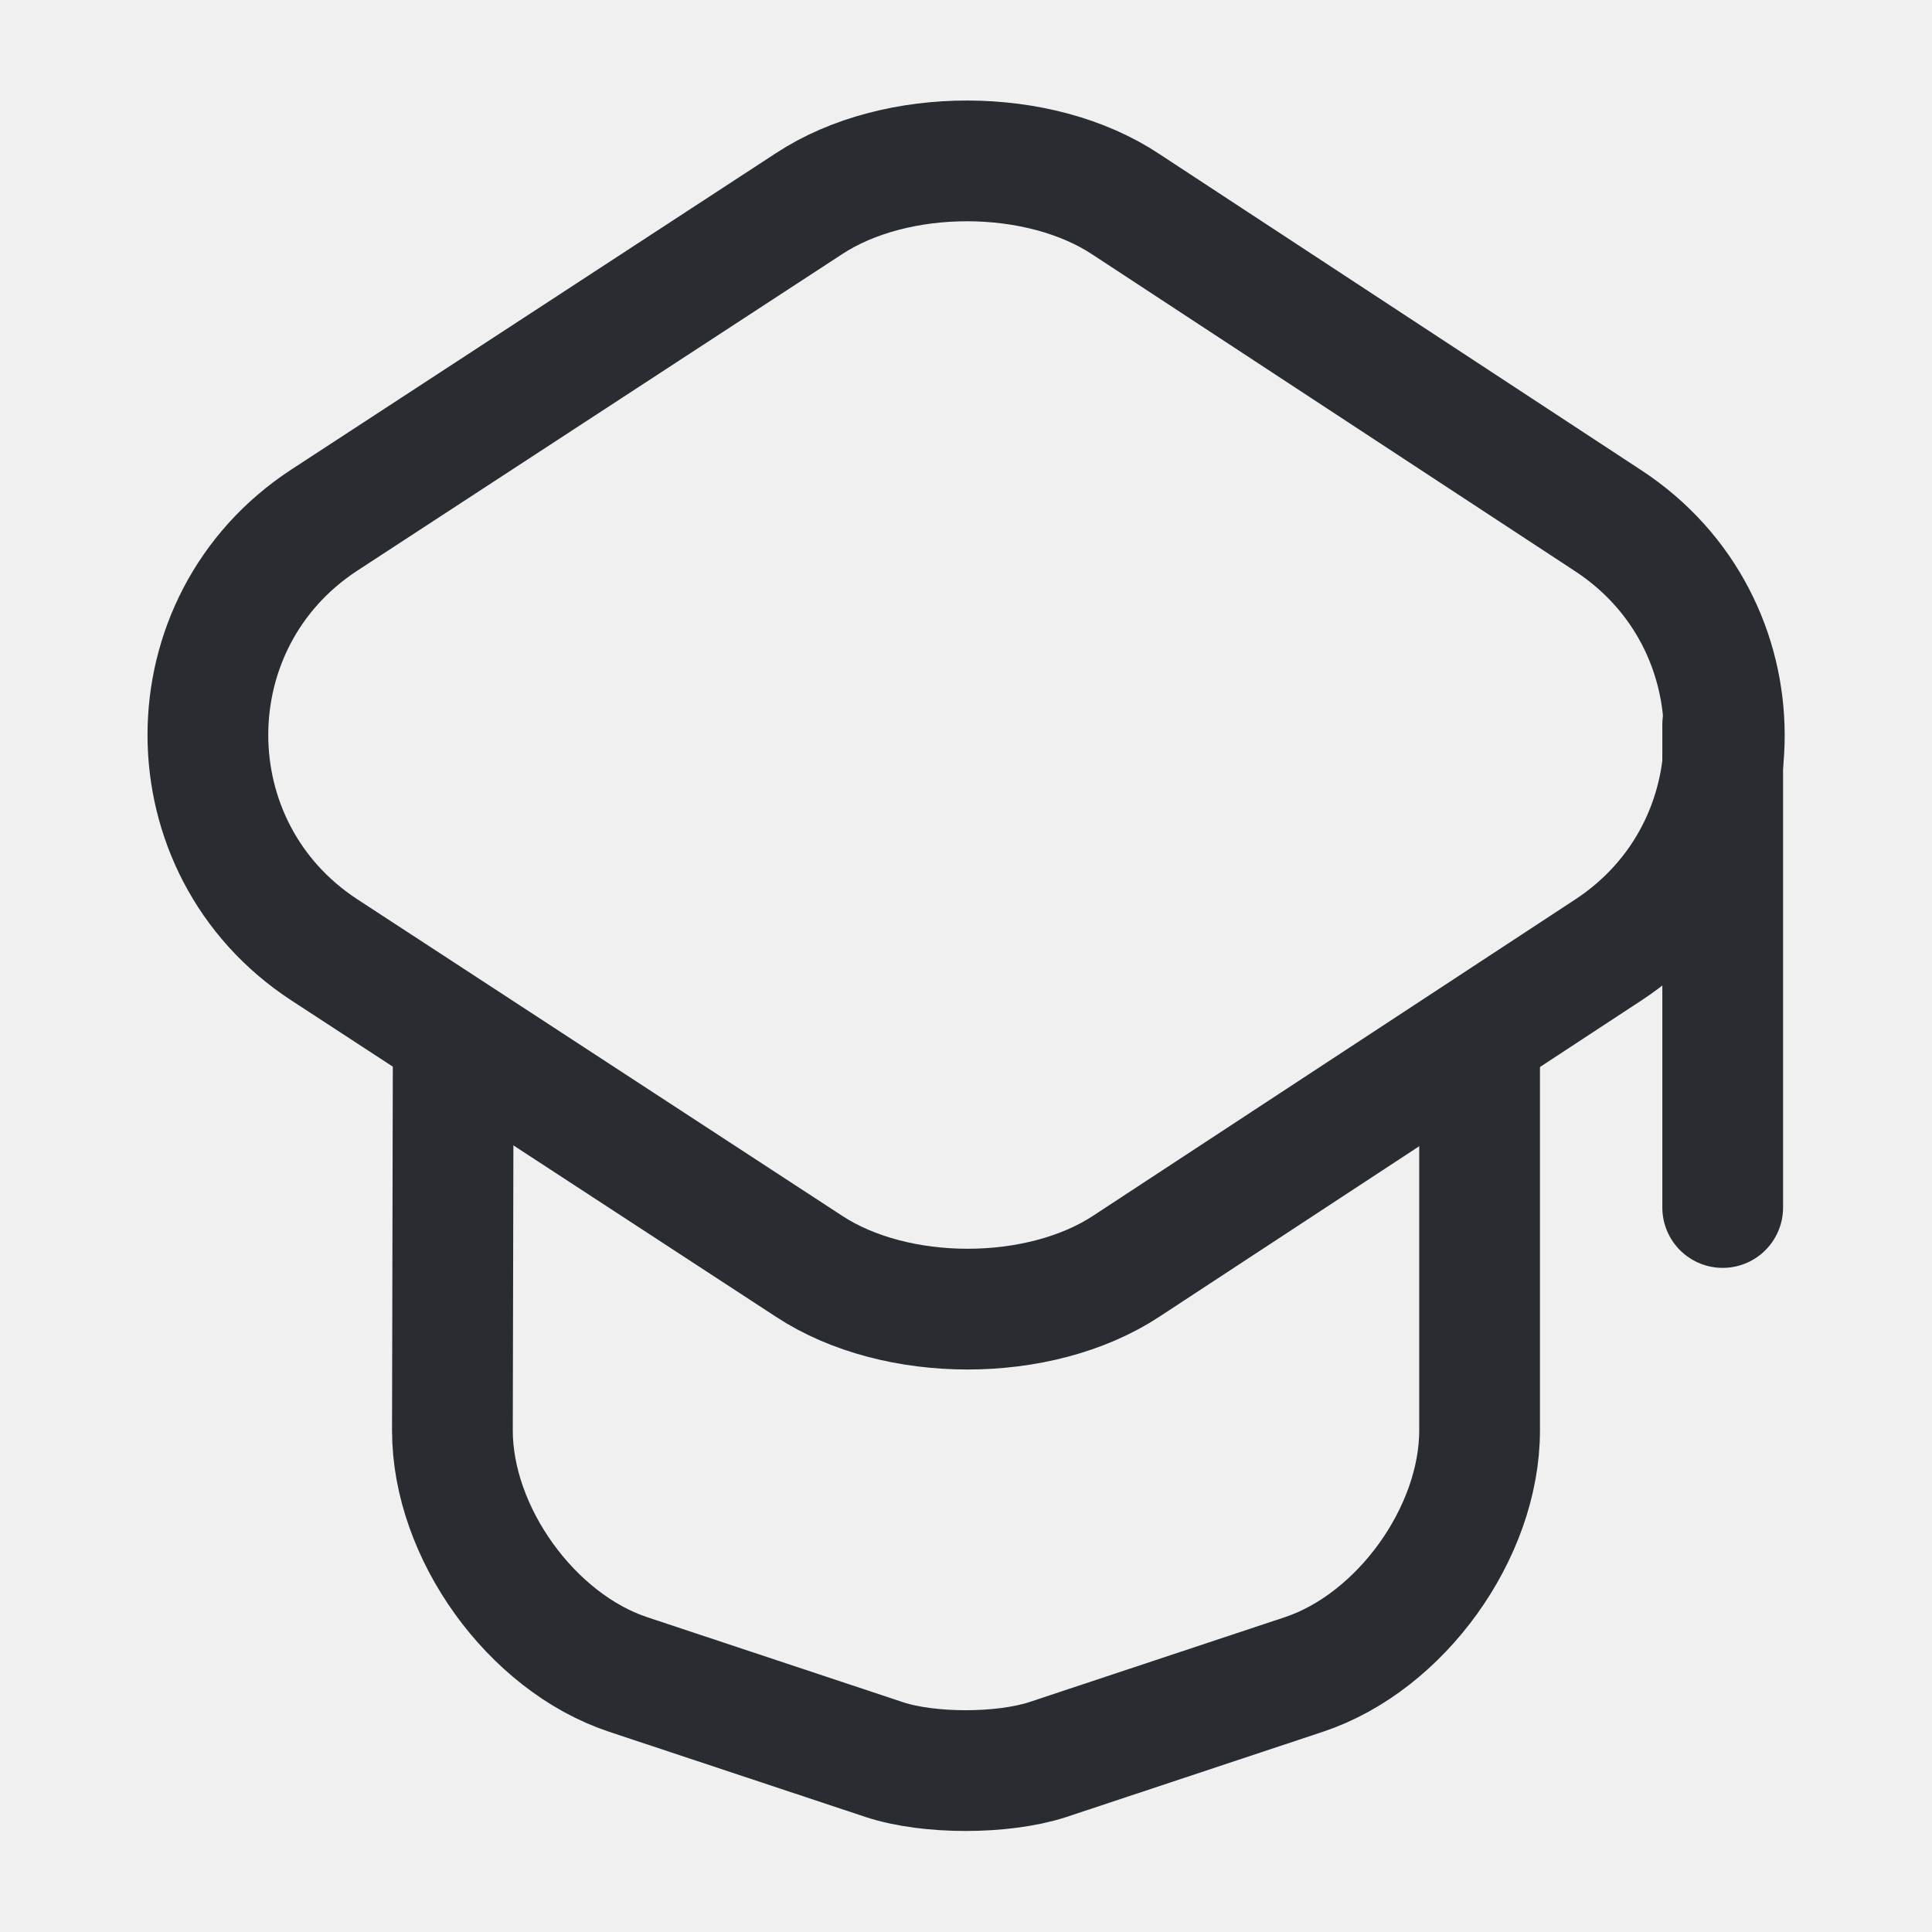
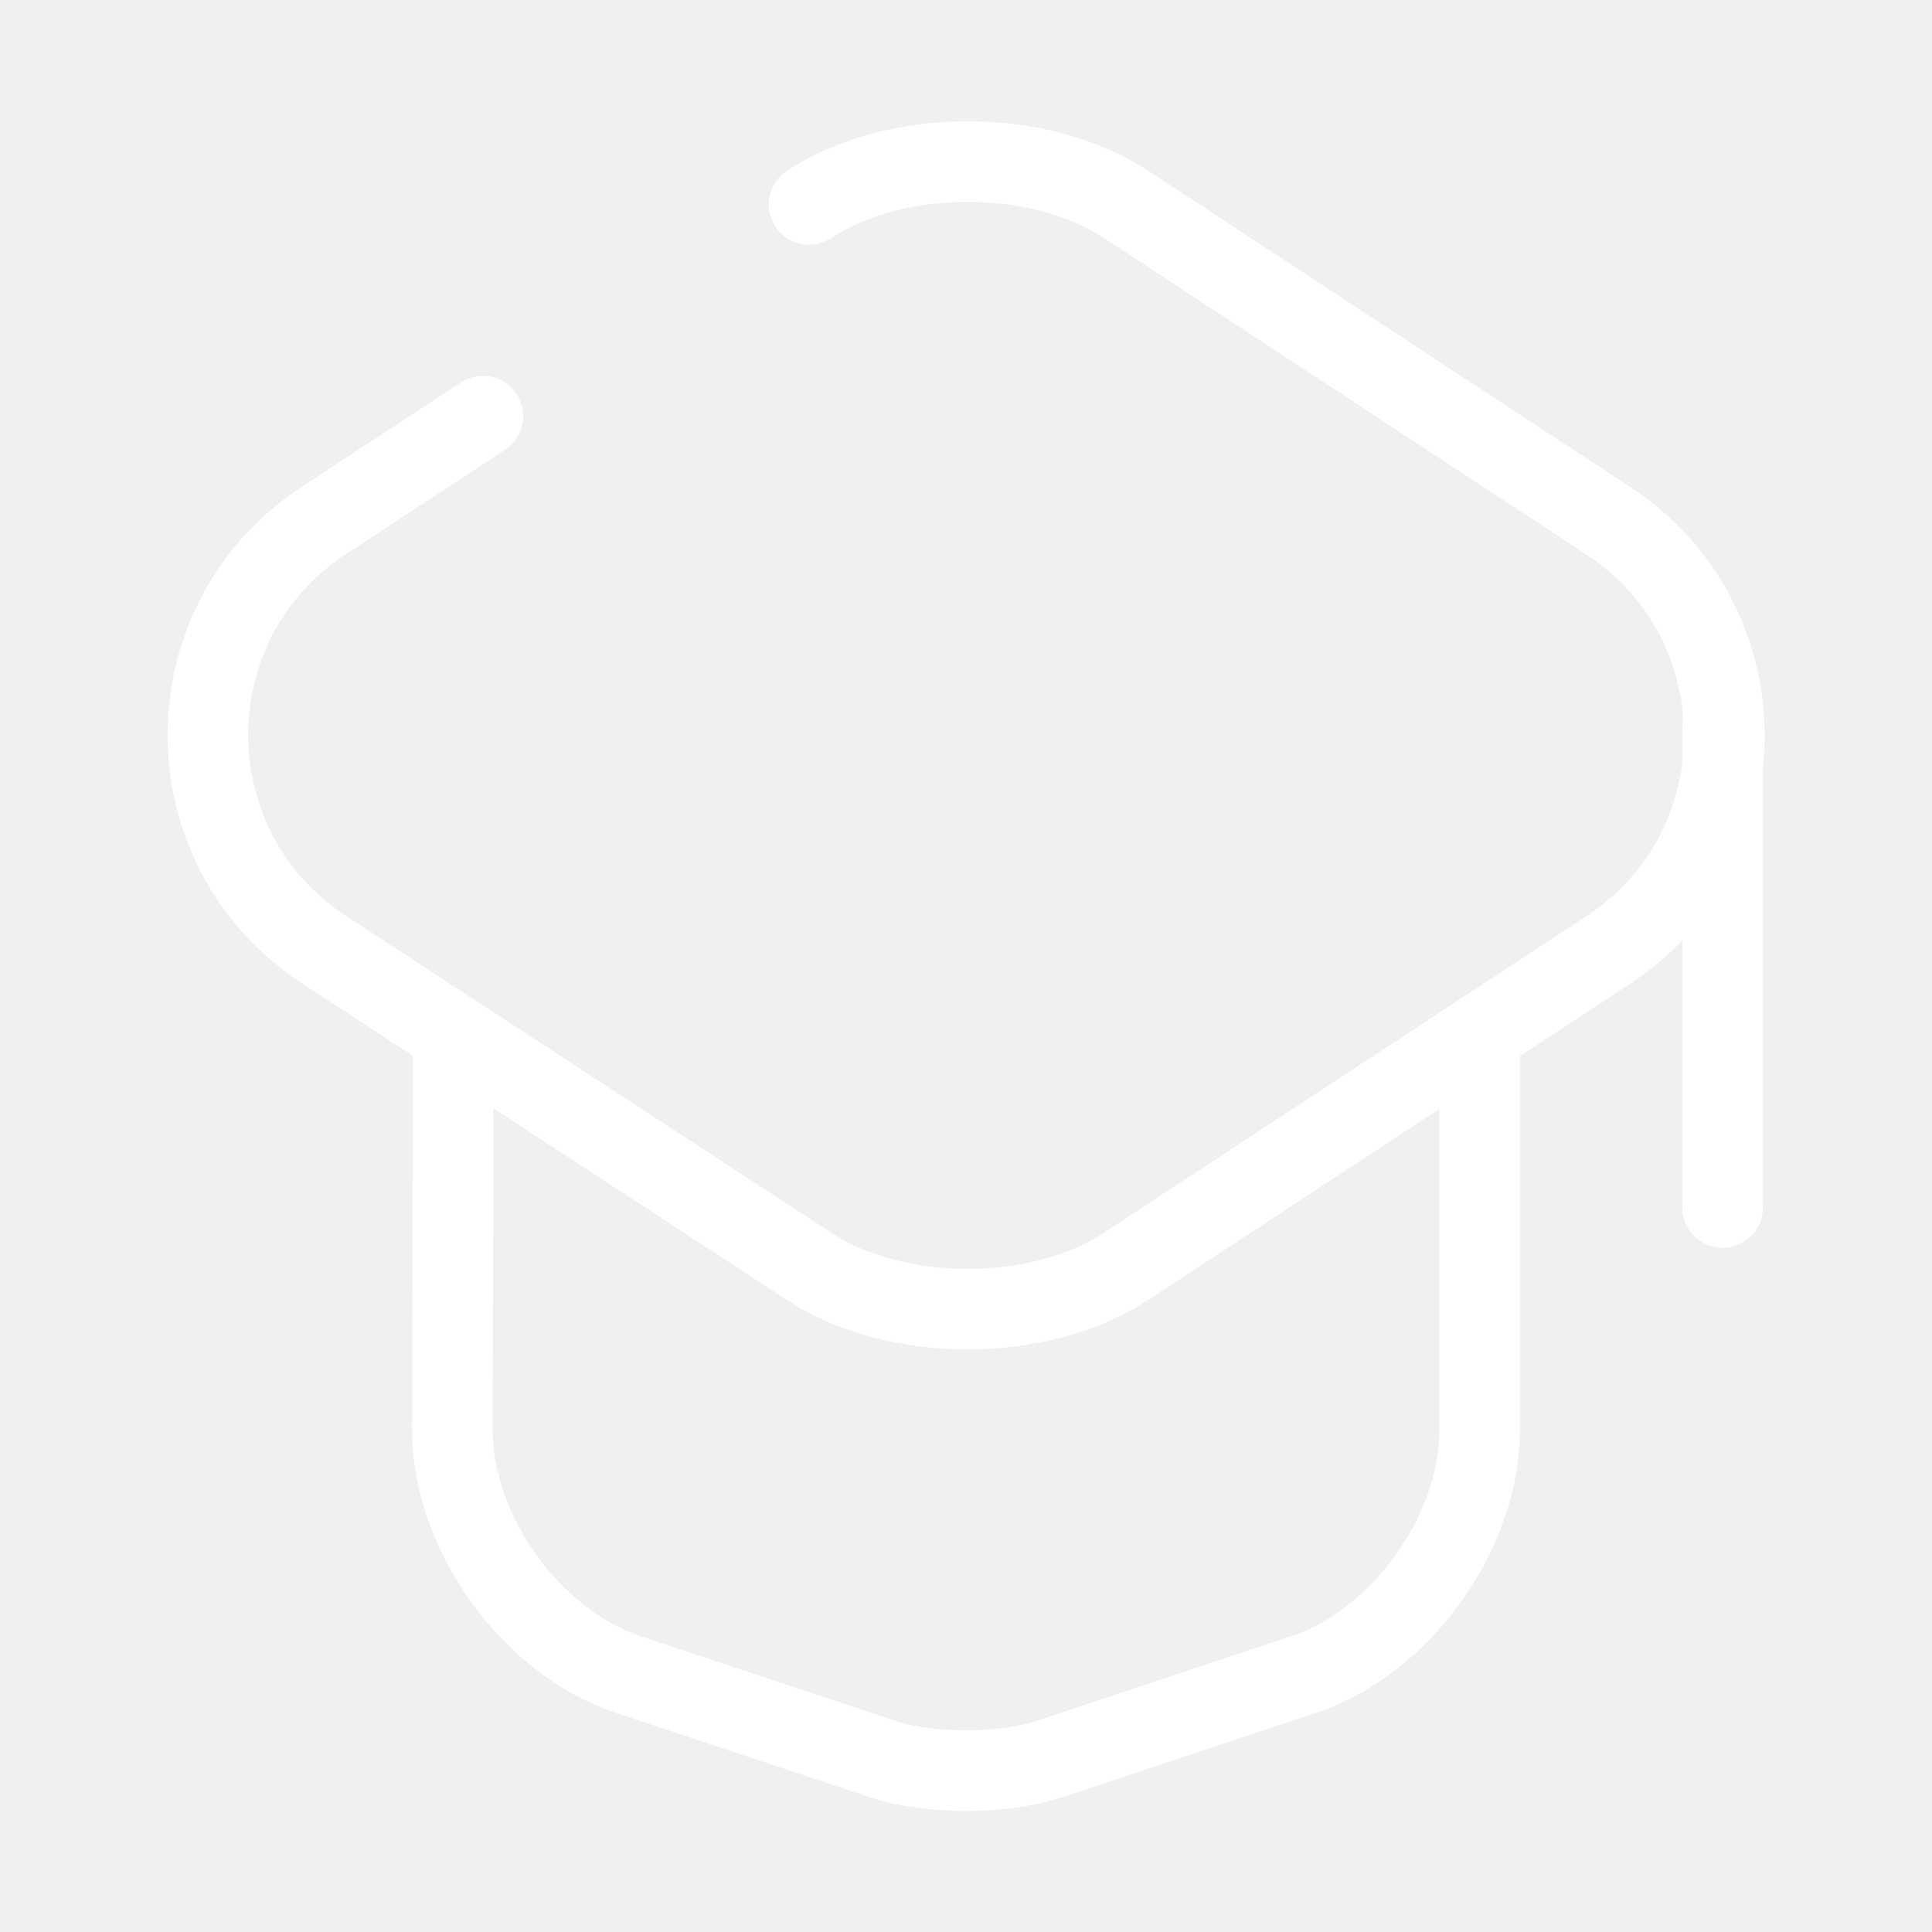
- <svg xmlns="http://www.w3.org/2000/svg" width="24" height="24" viewBox="0 0 24 24" fill="none">
-   <path d="M10.05 2.53L4.03 6.46C2.1 7.72 2.1 10.54 4.03 11.8L10.05 15.73C11.13 16.44 12.91 16.44 13.99 15.73L19.98 11.8C21.9 10.54 21.9 7.73 19.98 6.47L13.99 2.54C12.91 1.82 11.13 1.82 10.05 2.53Z" stroke="#292D32" stroke-width="1.5" stroke-linecap="round" stroke-linejoin="round" />
-   <path d="M5.63 13.08L5.62 17.77C5.62 19.04 6.6 20.4 7.8 20.8L10.99 21.86C11.54 22.04 12.45 22.04 13.01 21.86L16.2 20.8C17.4 20.4 18.38 19.04 18.38 17.77V13.13" stroke="#292D32" stroke-width="1.5" stroke-linecap="round" stroke-linejoin="round" />
-   <path d="M21.4 15V9" stroke="#292D32" stroke-width="1.5" stroke-linecap="round" stroke-linejoin="round" />
+ <svg xmlns="http://www.w3.org/2000/svg" width="36" height="36" viewBox="0 0 36 36" fill="none">
+   <path d="M9 7.755L6.045 9.69C3.15 11.58 3.15 15.81 6.045 17.7L15.075 23.595C16.695 24.66 19.365 24.66 20.985 23.595L29.97 17.7C32.85 15.81 32.85 11.595 29.97 9.705L20.985 3.81C19.365 2.745 16.695 2.745 15.075 3.81" stroke="white" stroke-width="1.5" stroke-linecap="round" stroke-linejoin="round" />
+   <path d="M8.445 19.62L8.43 26.655C8.43 28.56 9.9 30.6 11.7 31.2L16.485 32.79C17.31 33.06 18.675 33.06 19.515 32.79L24.3 31.2C26.1 30.6 27.57 28.56 27.57 26.655V19.695" stroke="white" stroke-width="1.5" stroke-linecap="round" stroke-linejoin="round" />
+   <path d="M32.1 22.5V13.5" stroke="white" stroke-width="1.5" stroke-linecap="round" stroke-linejoin="round" />
</svg>
